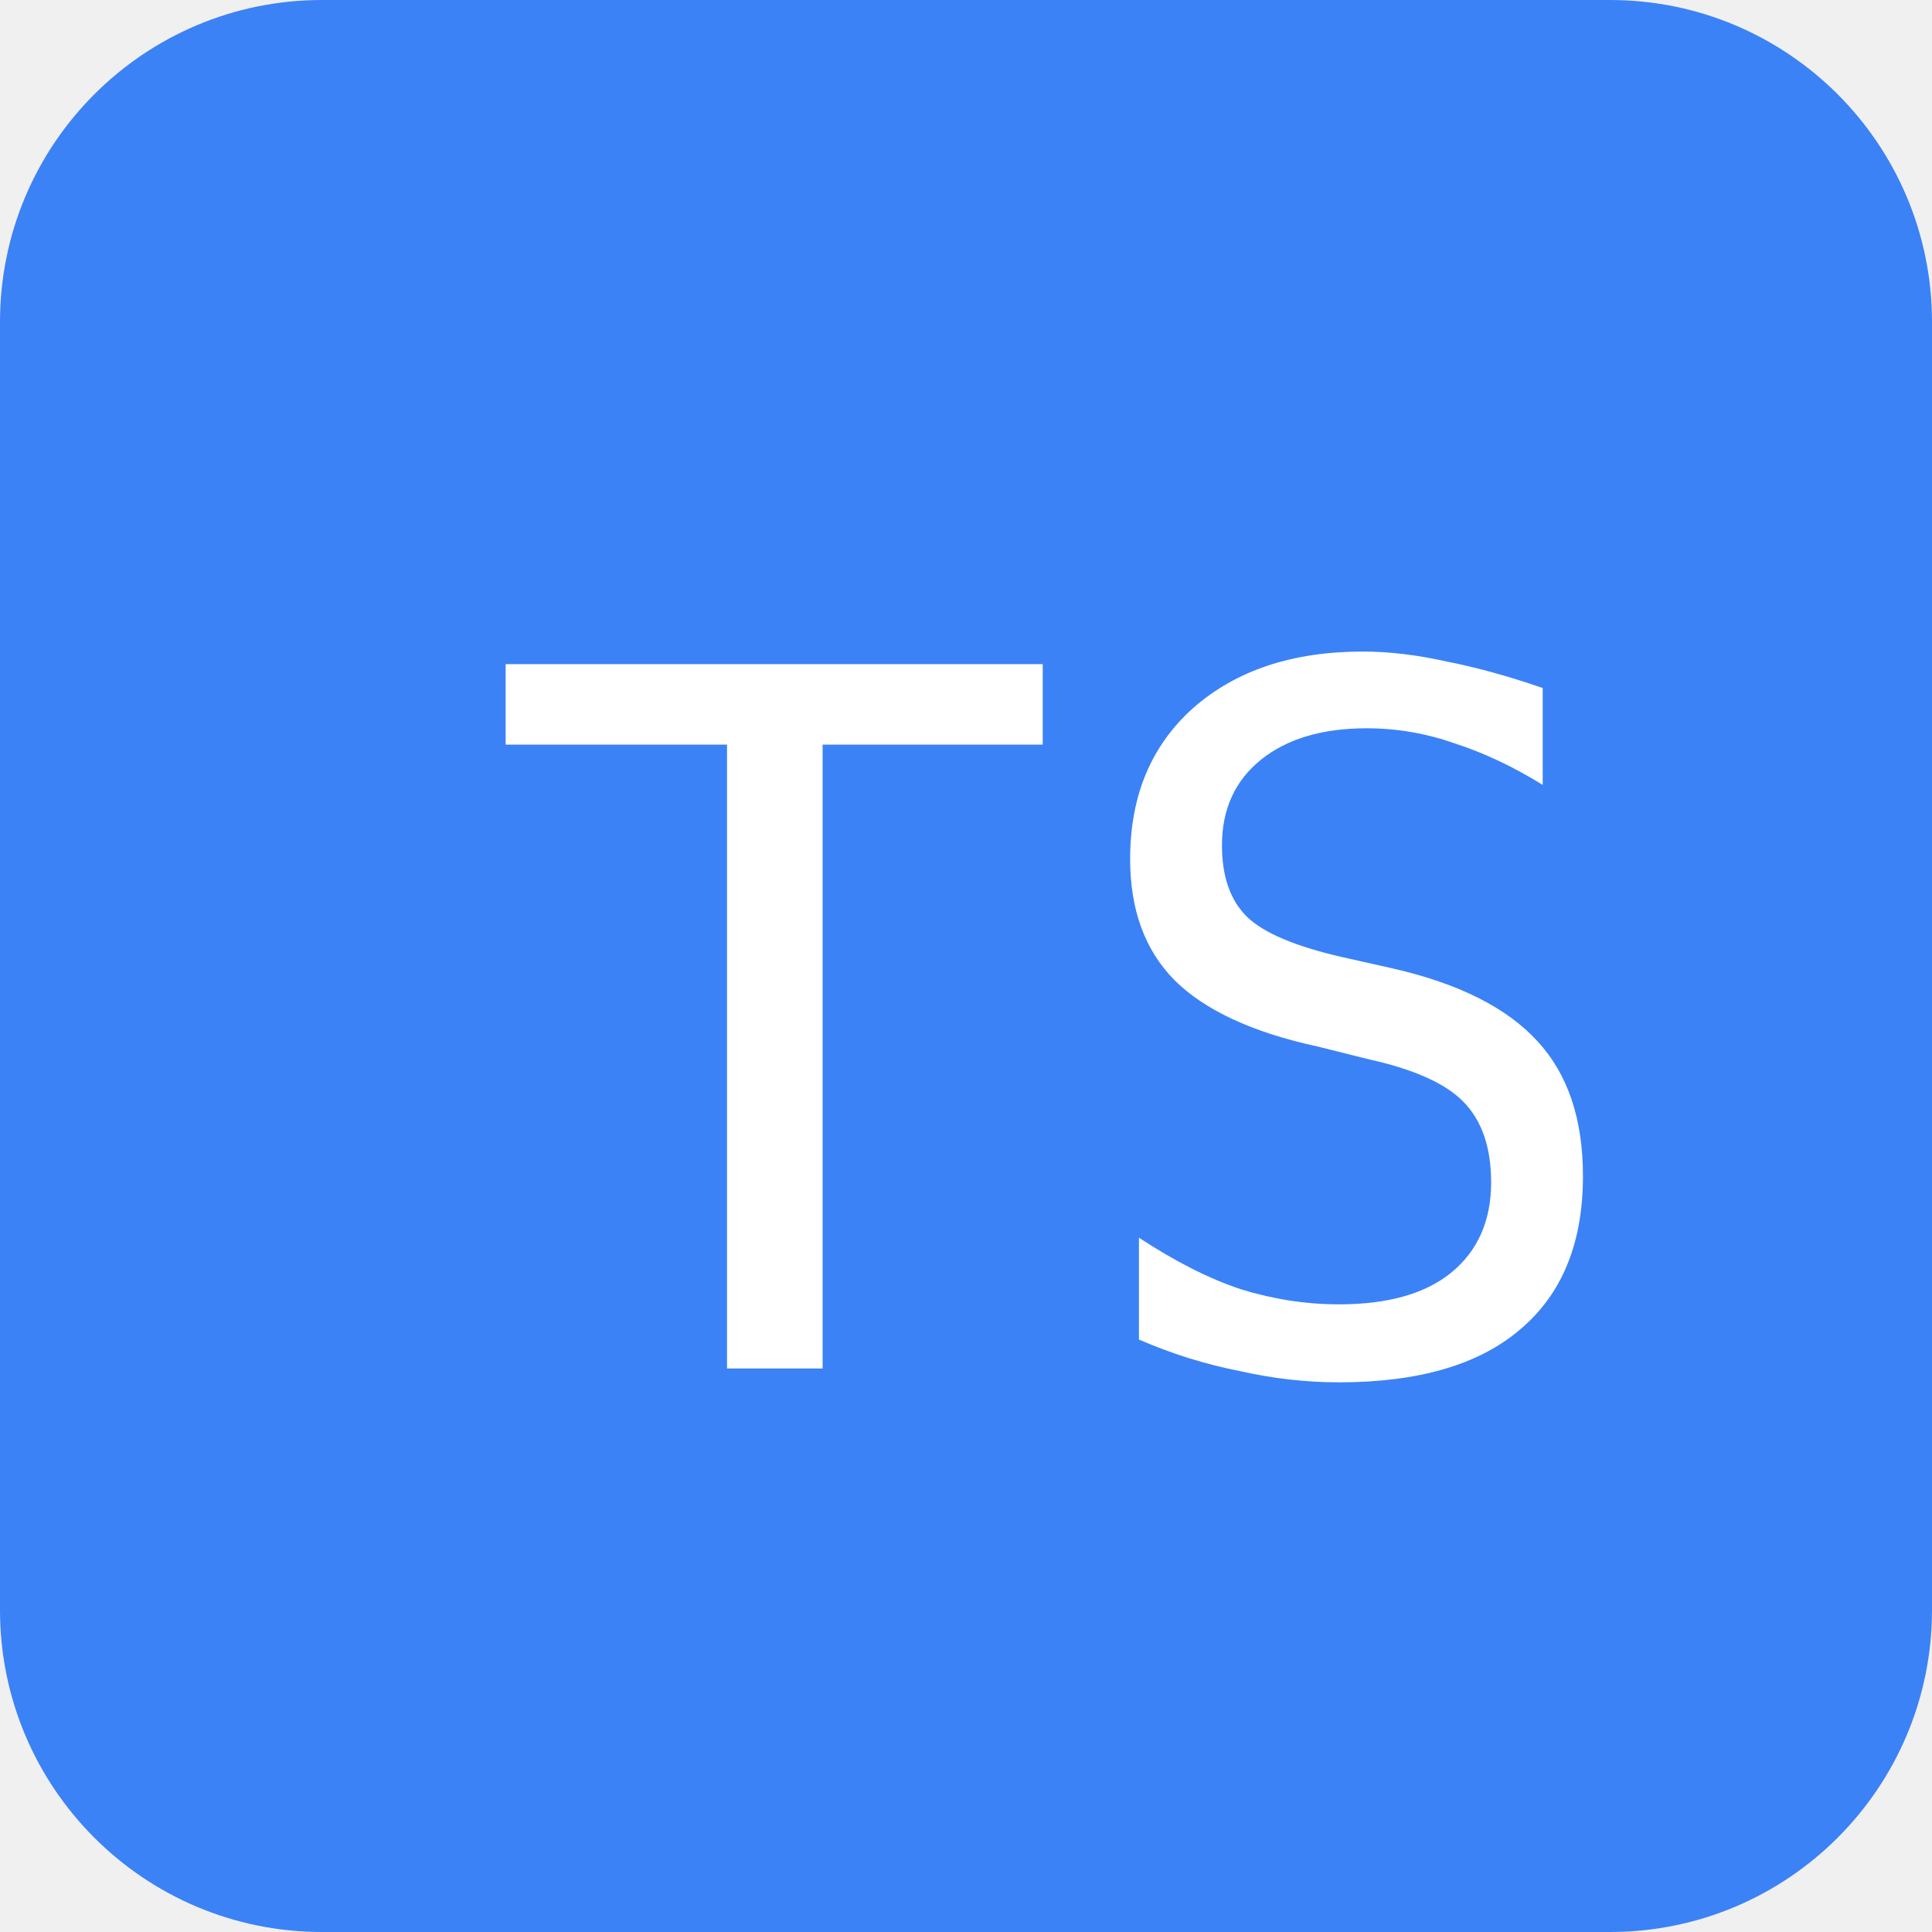
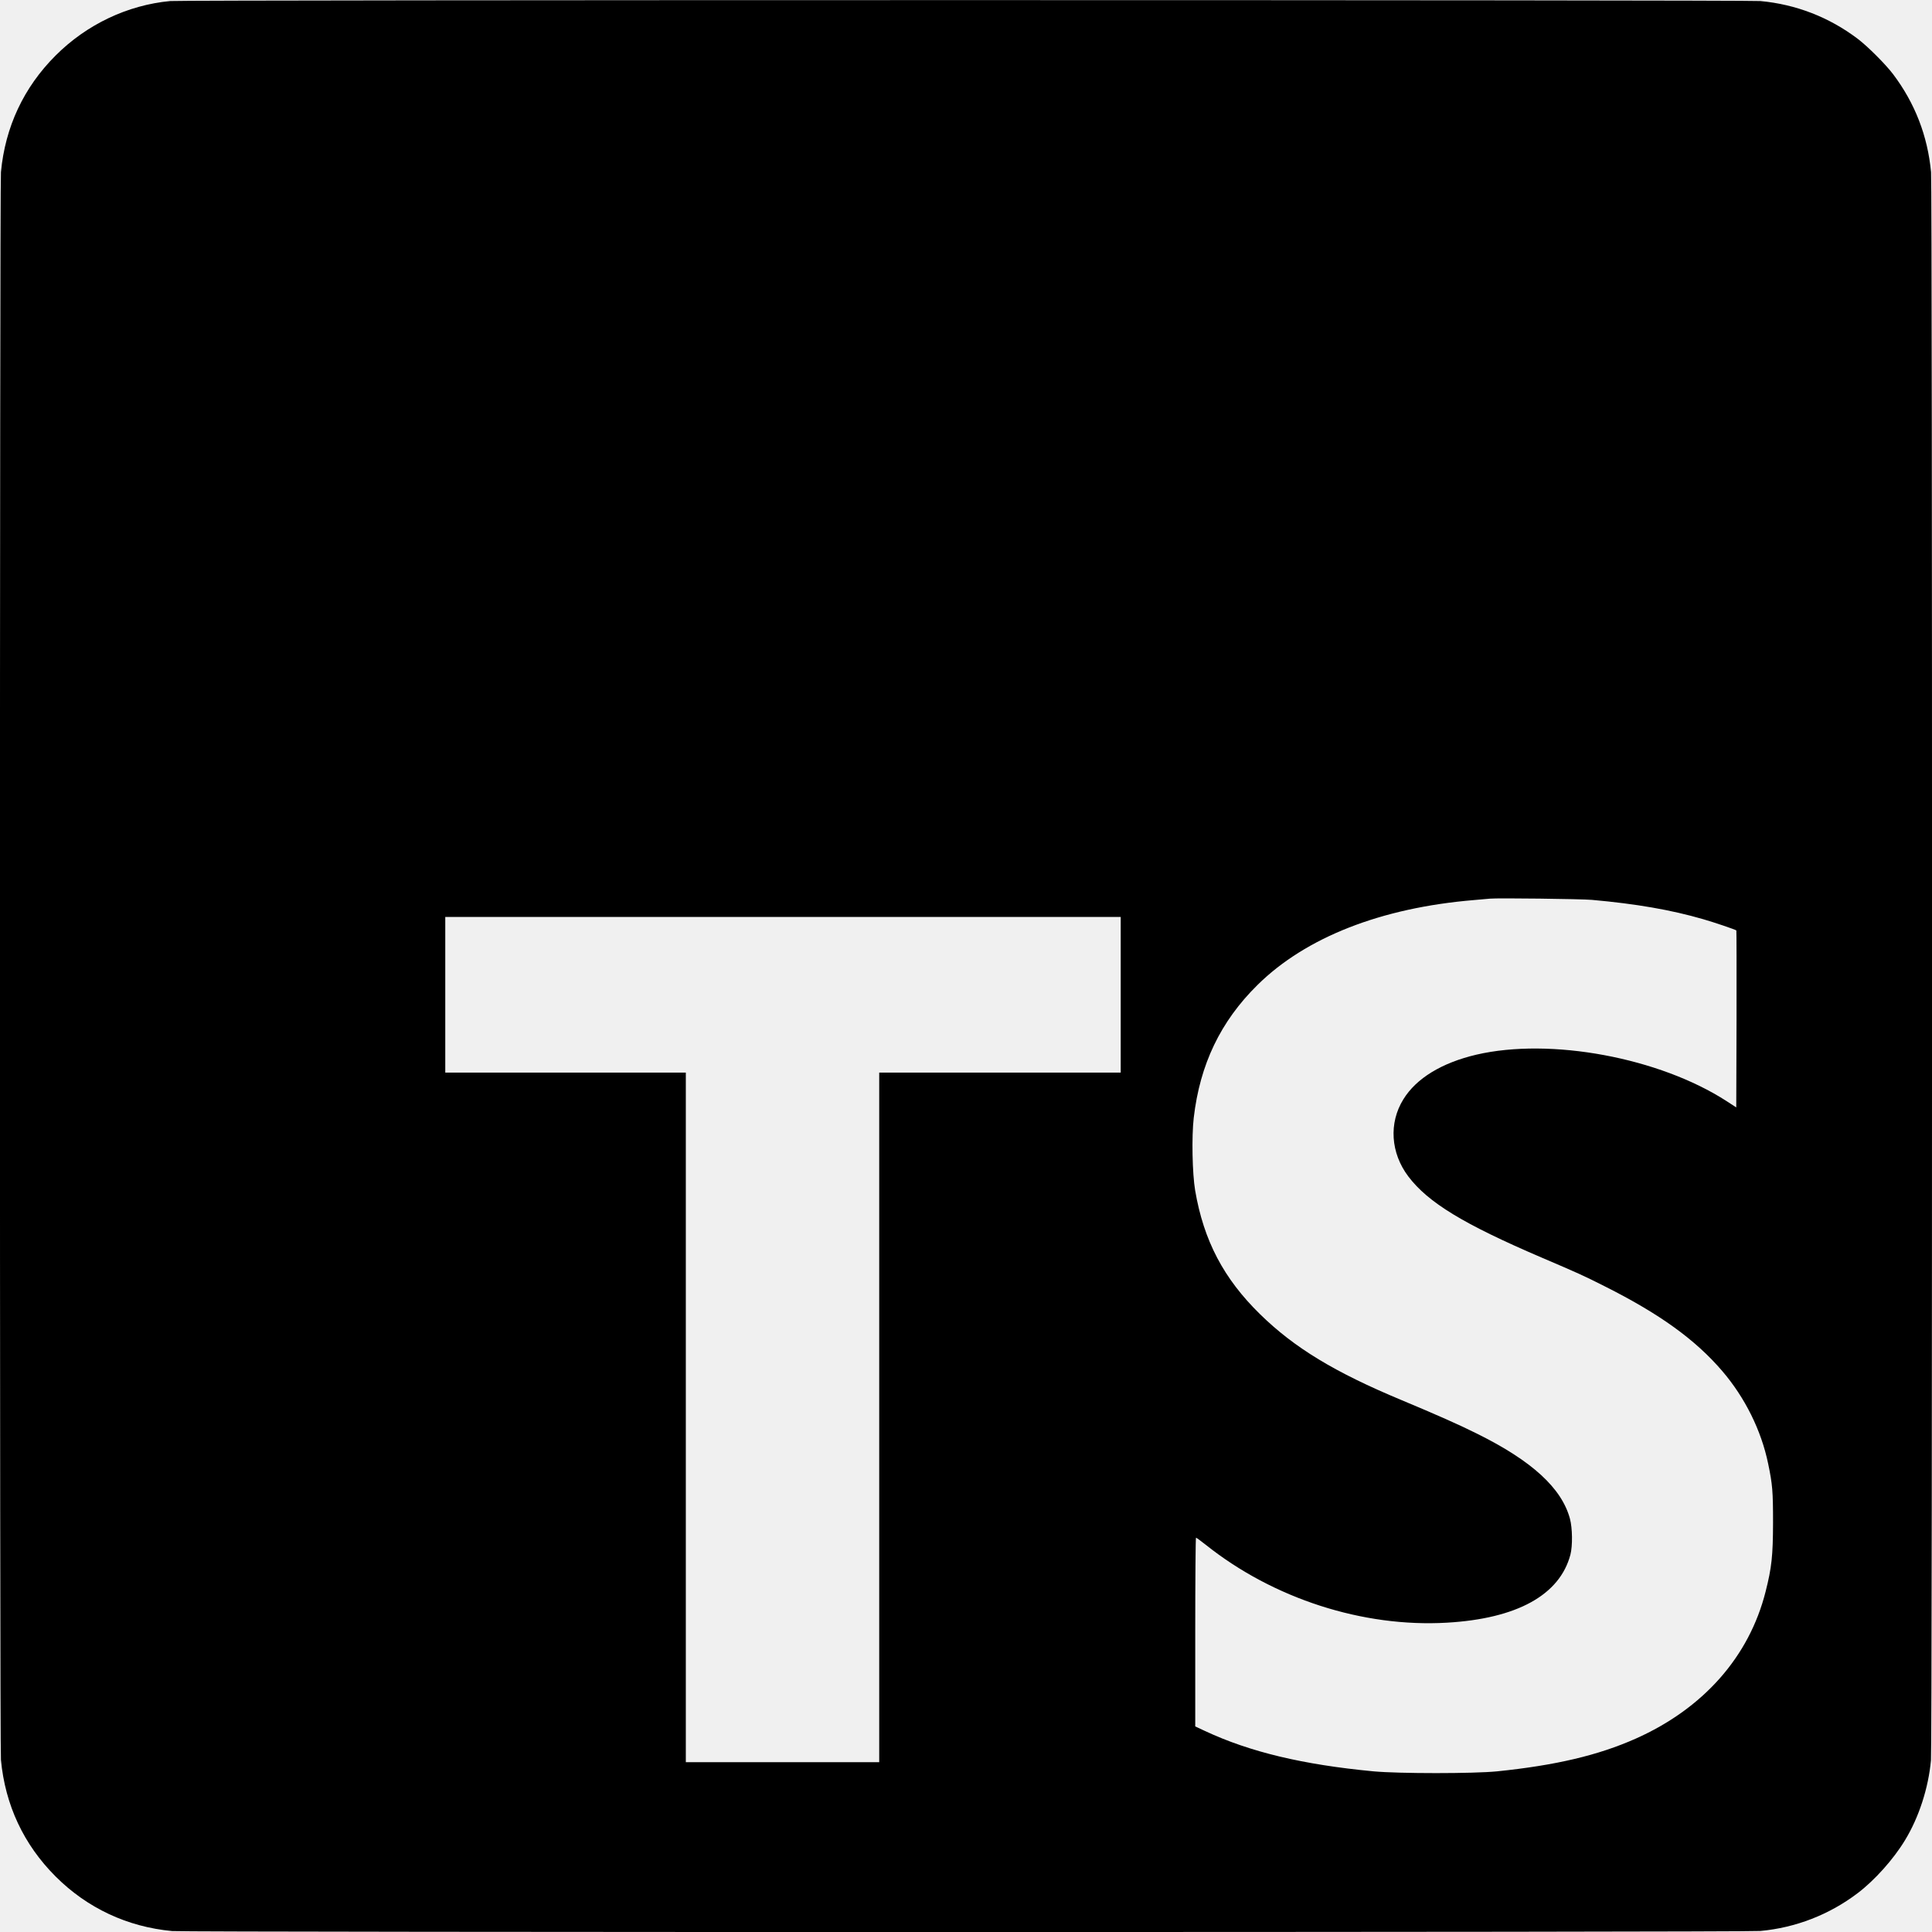
- <svg xmlns="http://www.w3.org/2000/svg" viewBox="0 0 24 24" fill="#3b82f6">
-   <rect width="24" height="24" rx="4" />
-   <text x="6" y="17" font-size="12" font-family="monospace" fill="#fff">TS</text>
+ <svg xmlns="http://www.w3.org/2000/svg" version="1.0" width="2048pt" height="2048pt" viewBox="0 0 2048 2048" preserveAspectRatio="xMidYMid meet">
+   <g transform="translate(0,2048) scale(0.1,-0.1)" fill="#000000" stroke="none">
+     <path d="M1805 20469 c-455 -43 -887 -249 -1216 -578 -338 -338 -534 -757 -579 -1236 -14 -153 -14 -16677 0 -16830 45 -479 241 -898 579 -1236 336 -336 762 -535 1236 -579 158 -14 16678 -14 16835 1 374 34 732 173 1031 400 180 136 381 360 504 564 147 242 247 552 274 845 15 158 15 16678 1 16835 -36 384 -171 732 -402 1038 -80 106 -270 296 -376 376 -303 229 -654 365 -1032 400 -141 13 -16717 13 -16855 0z m15070 -9528 c469 -42 839 -106 1180 -205 115 -33 342 -110 351 -119 2 -2 3 -425 2 -940 l-3 -936 -100 65 c-715 463 -1868 677 -2655 494 -366 -86 -636 -250 -773 -472 -157 -252 -136 -570 52 -819 210 -277 585 -505 1411 -859 400 -171 444 -191 670 -305 582 -292 961 -565 1247 -899 241 -282 413 -628 486 -981 46 -220 52 -292 52 -625 -1 -353 -14 -476 -79 -732 -174 -690 -660 -1239 -1376 -1558 -398 -177 -847 -283 -1470 -347 -249 -25 -1040 -25 -1310 0 -749 71 -1310 205 -1787 428 l-103 48 0 1000 c0 551 4 1001 8 1001 5 0 51 -34 103 -75 716 -571 1667 -878 2558 -826 741 43 1195 293 1308 721 24 93 22 280 -5 381 -87 323 -401 612 -980 899 -191 96 -438 205 -802 357 -713 297 -1138 555 -1503 912 -386 378 -597 779 -688 1312 -30 179 -38 568 -15 769 66 568 284 1023 677 1410 511 504 1309 817 2294 899 72 6 148 13 170 15 81 8 964 -3 1080 -13z m-4995 -1006 l0 -825 -1280 0 -1280 0 0 -3655 0 -3655 -1025 0 -1025 0 0 3655 0 3655 -1275 0 -1275 0 0 825 0 825 3580 0 3580 0 0 -825z" />
+   </g>
</svg>
